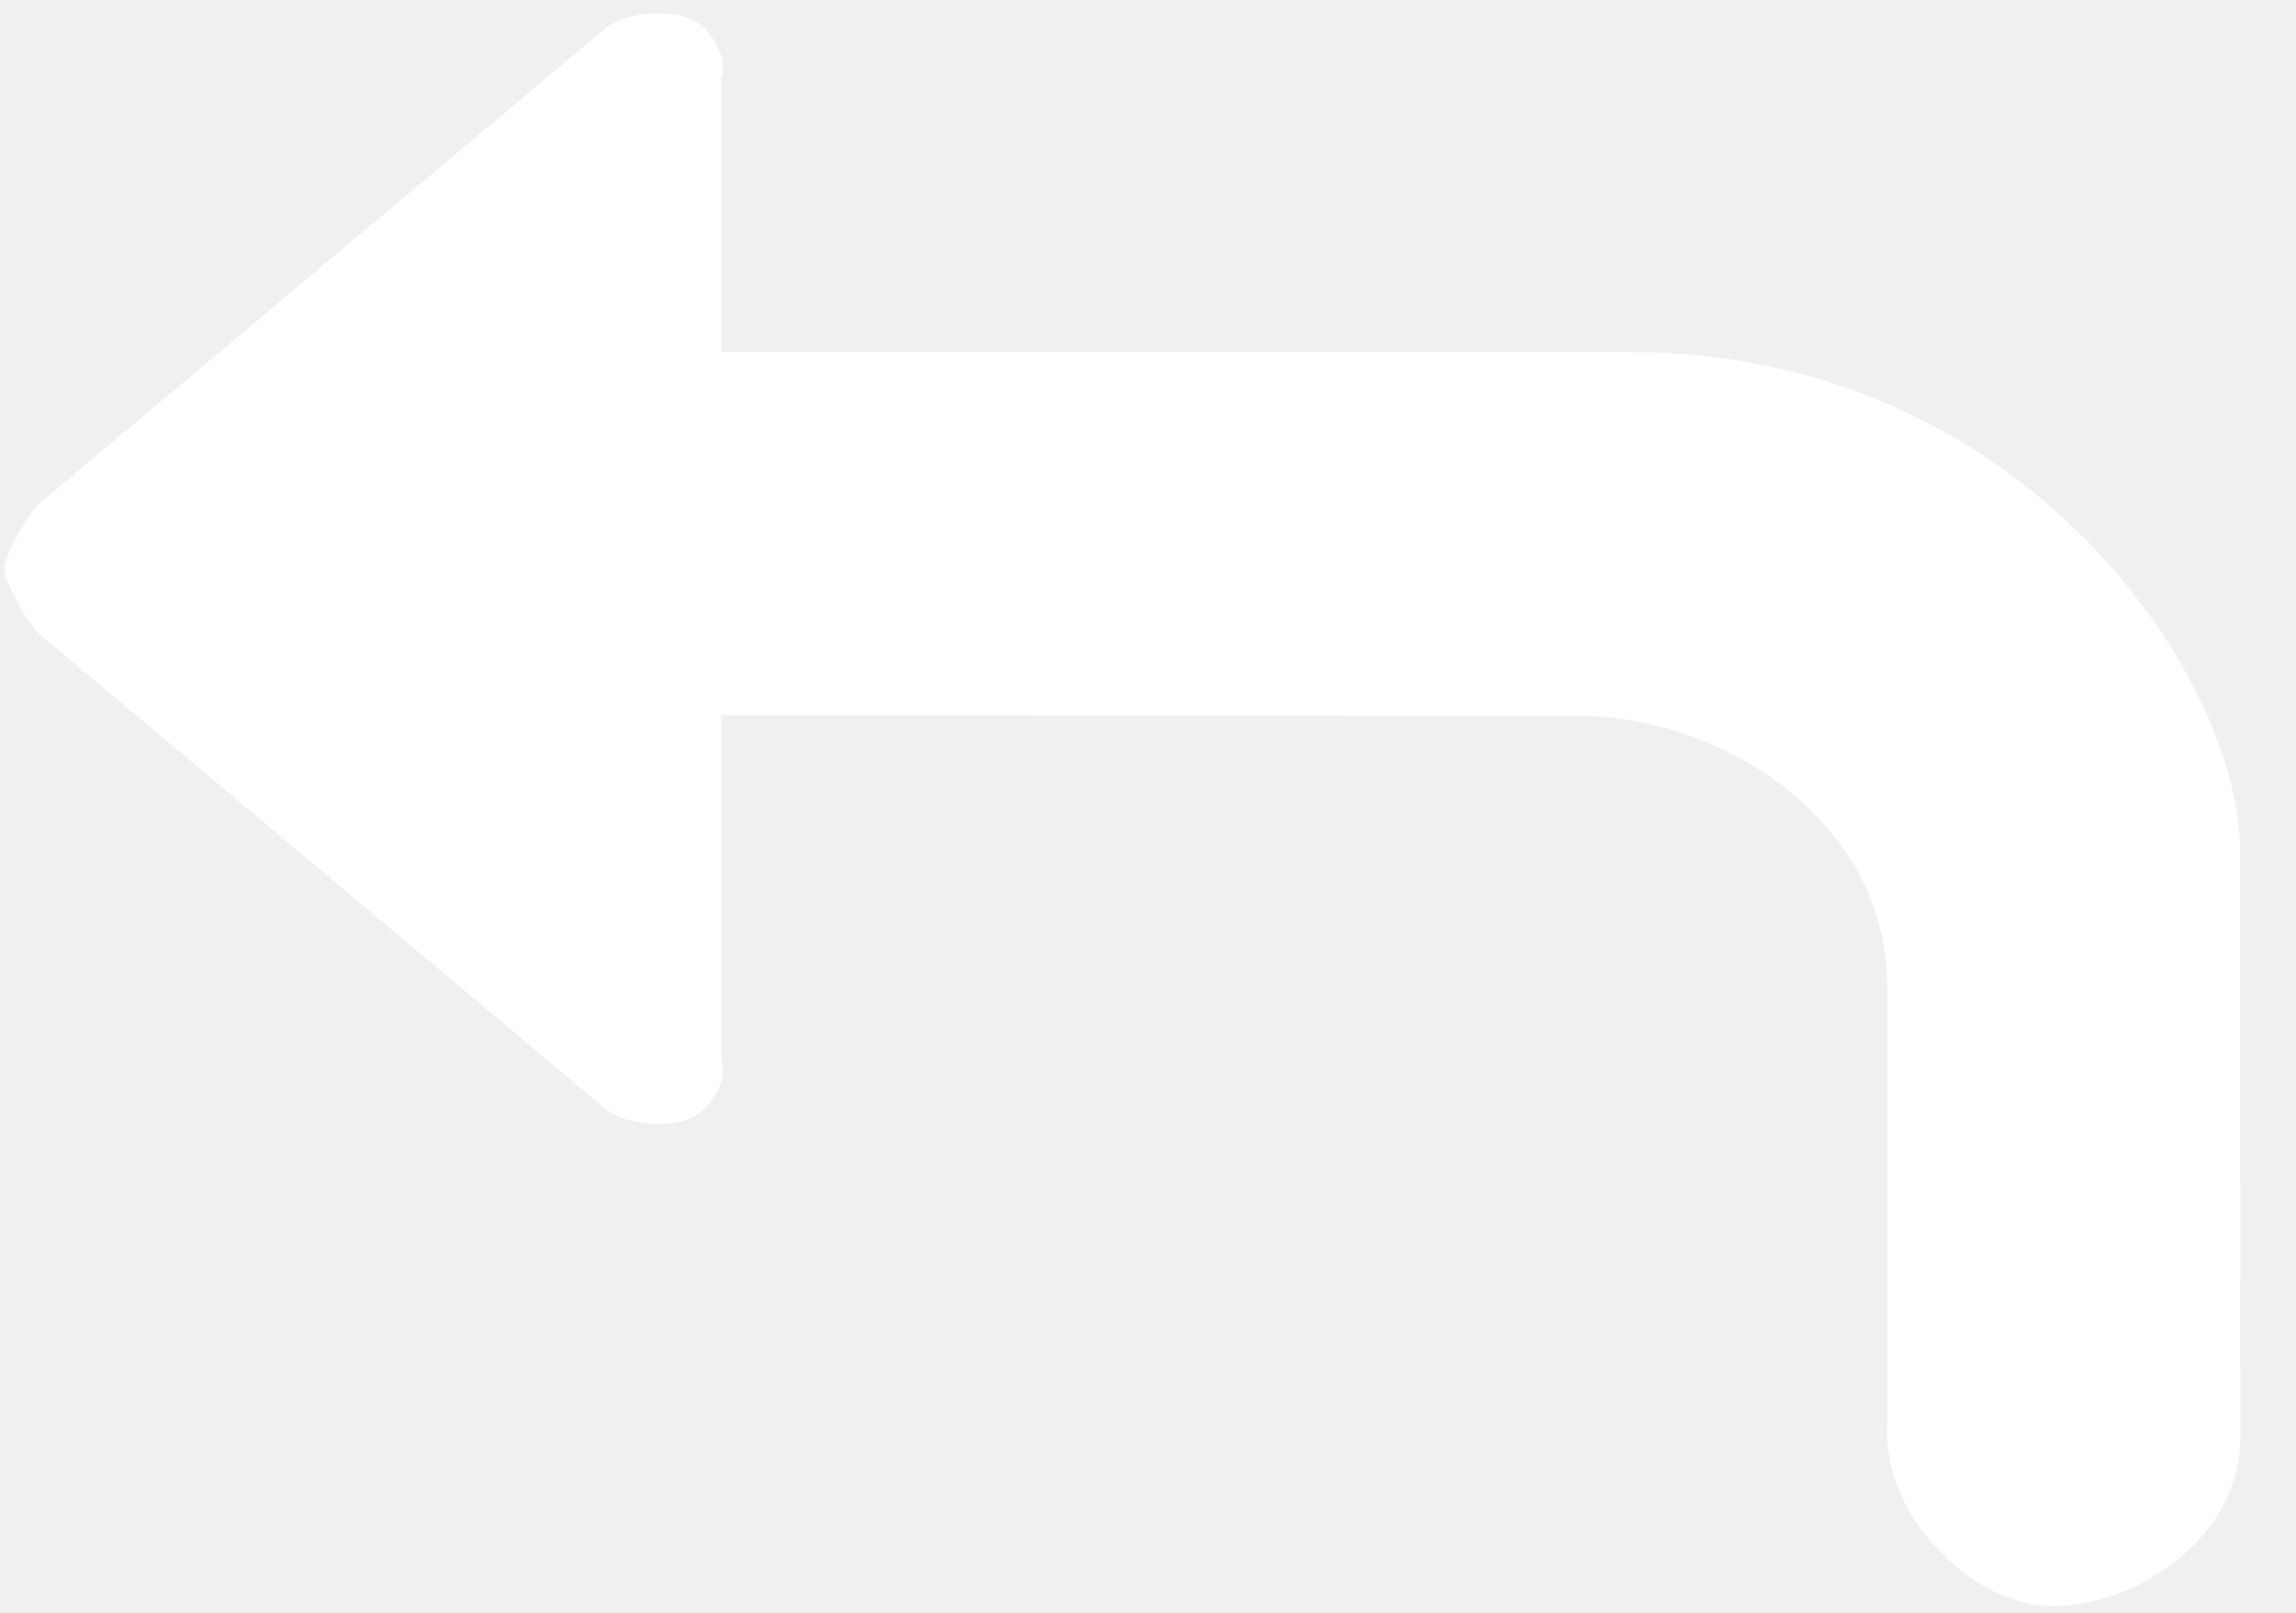
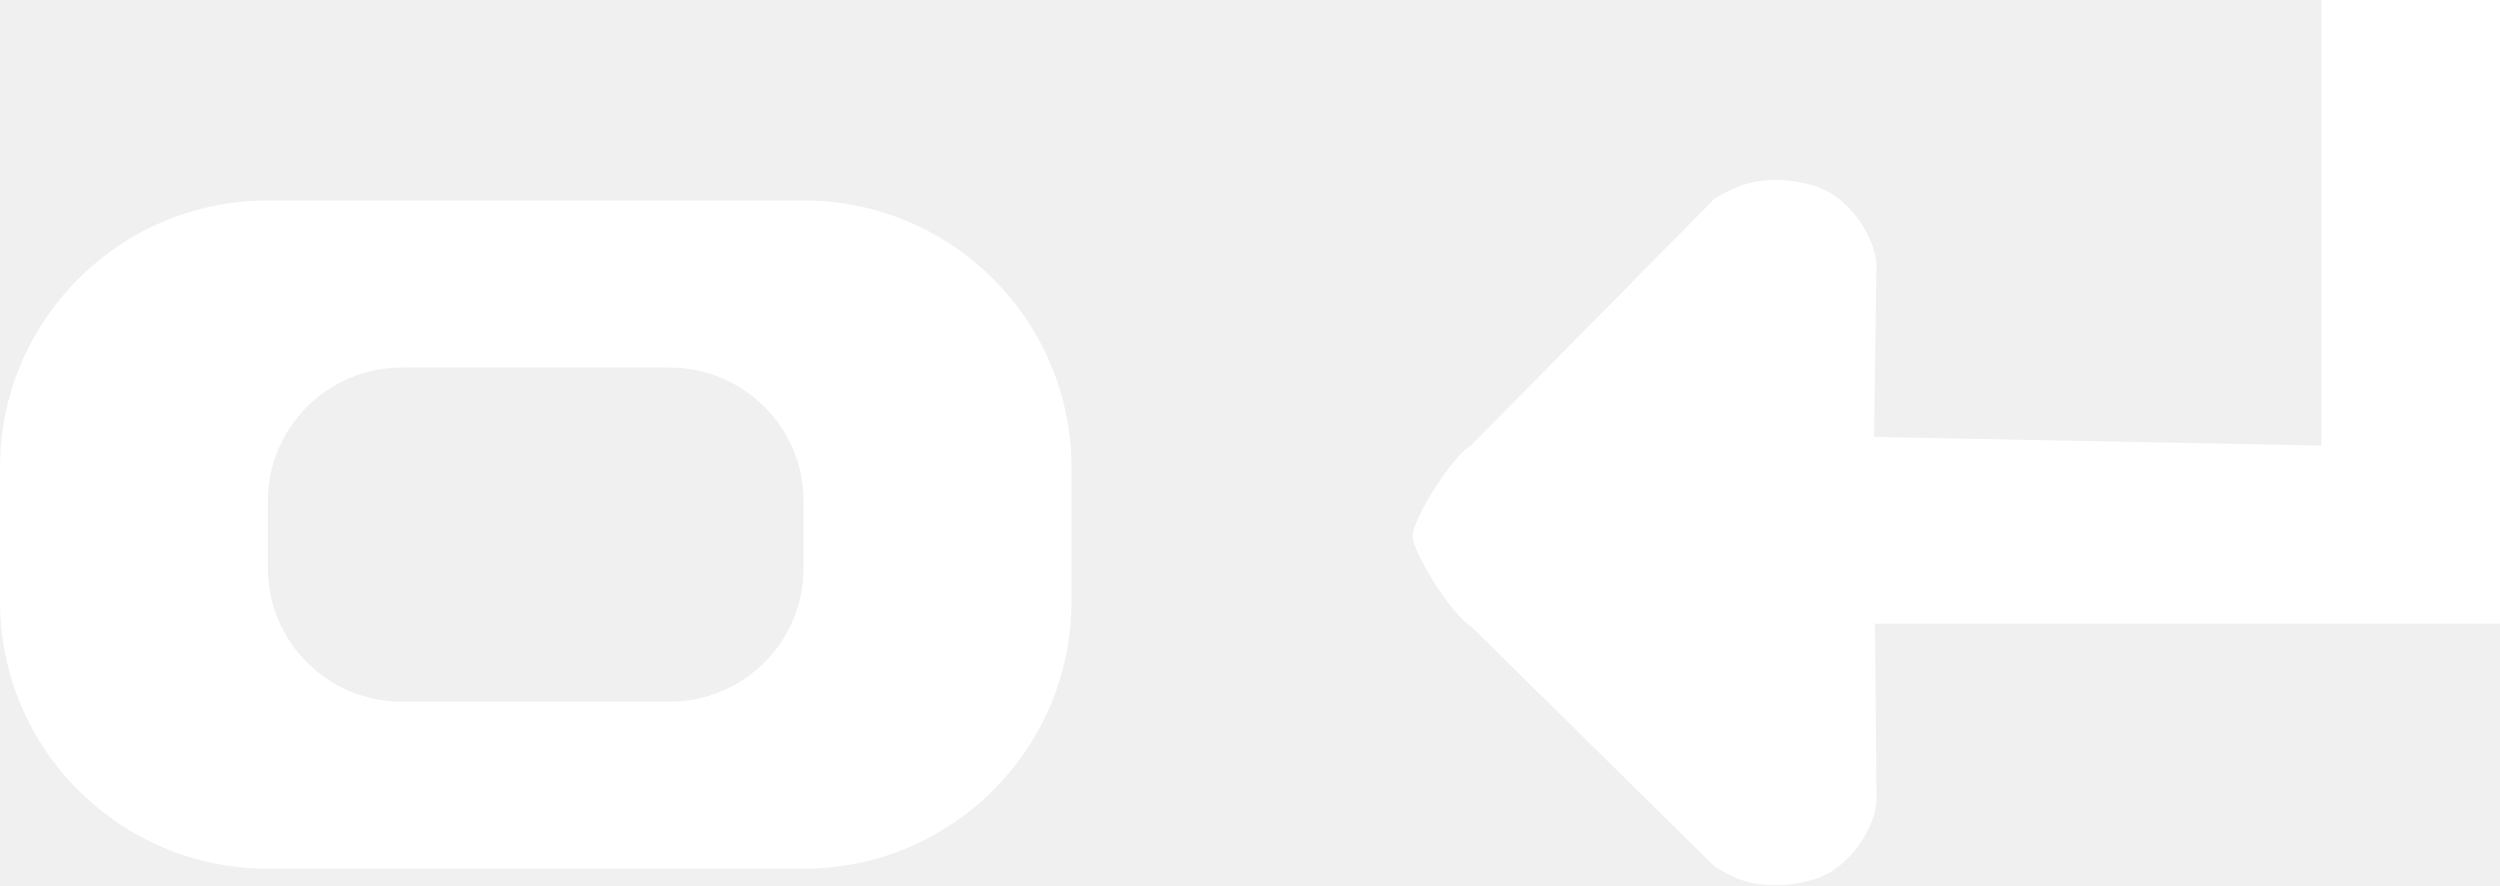
- <svg xmlns="http://www.w3.org/2000/svg" version="1.1" id="Layer_1" x="0px" y="0px" width="600px" height="421.216px" viewBox="0 0 600 421.216" enable-background="new 0 0 600 421.216" xml:space="preserve">
-   <path fill="#FFFFFF" d="M176,91.98c0,0,248.525,0,249.468,0C529.388,91.721,585.36,177.836,585.36,222  c0,9.497,0.099,153.524,0.099,153.524c0,26.81-27.948,44.144-48.882,44.144s-43.384-23.001-43.384-44.501  c0-2.069-0.043-115.165-0.043-117.531c0-43.104-43.001-70.664-81.232-70.664c-9.058,0-235.917-0.139-235.917-0.139V91.98z" />
-   <path fill="#FFFFFF" d="M11.264,166.478l147.336,123.571c5.353,3.561,13.369,4.634,20.339,2.707  c6.975-1.93,11.534-11.011,9.534-16.056V20.442c2-5.034-2.559-14.117-9.534-16.042c-2.31-0.644-4.724-0.949-7.125-0.949  c-4.861,0-9.633,1.271-13.214,3.641L11.264,130.679c-3.472,2.31-10.197,14.618-10.197,17.908  C1.067,151.84,7.792,164.168,11.264,166.478z" />
+ <svg xmlns="http://www.w3.org/2000/svg" version="1.1" id="Layer_1" x="0px" y="0px" width="48px" height="17px" viewBox="0 0 48 17" enable-background="new 0 0 48 17" xml:space="preserve">
+   <path fill-rule="evenodd" clip-rule="evenodd" fill="#FFFFFF" d="M48,11.975H36l0.029,3.369c0,0.489-0.5,1.372-1.267,1.559  c-0.254,0.063-0.391,0.092-0.656,0.092c-0.534,0-0.787-0.123-1.181-0.353l-4.679-4.614c-0.382-0.225-1.122-1.421-1.122-1.739  s0.74-1.514,1.122-1.739l4.679-4.742c0.588-0.346,1.07-0.45,1.836-0.262c0.767,0.187,1.267,1.07,1.267,1.559l-0.046,3.285  l8.589,0.165V0H48l0.001,8.389L48,11.975z" />
+   <path fill-rule="evenodd" clip-rule="evenodd" fill="#FFFFFF" d="M5.143,3.849h10.286c2.84,0,5.143,2.297,5.143,5.132v2.566  c0,2.834-2.303,5.132-5.143,5.132H5.143C2.303,16.679,0,14.381,0,11.547V8.981C0,6.146,2.303,3.849,5.143,3.849z M7.714,7.057h5.143  c1.42,0,2.572,1.149,2.572,2.566v1.283c0,1.417-1.151,2.566-2.572,2.566H7.714c-1.42,0-2.571-1.149-2.571-2.566V9.623  C5.143,8.206,6.294,7.057,7.714,7.057z" />
</svg>
